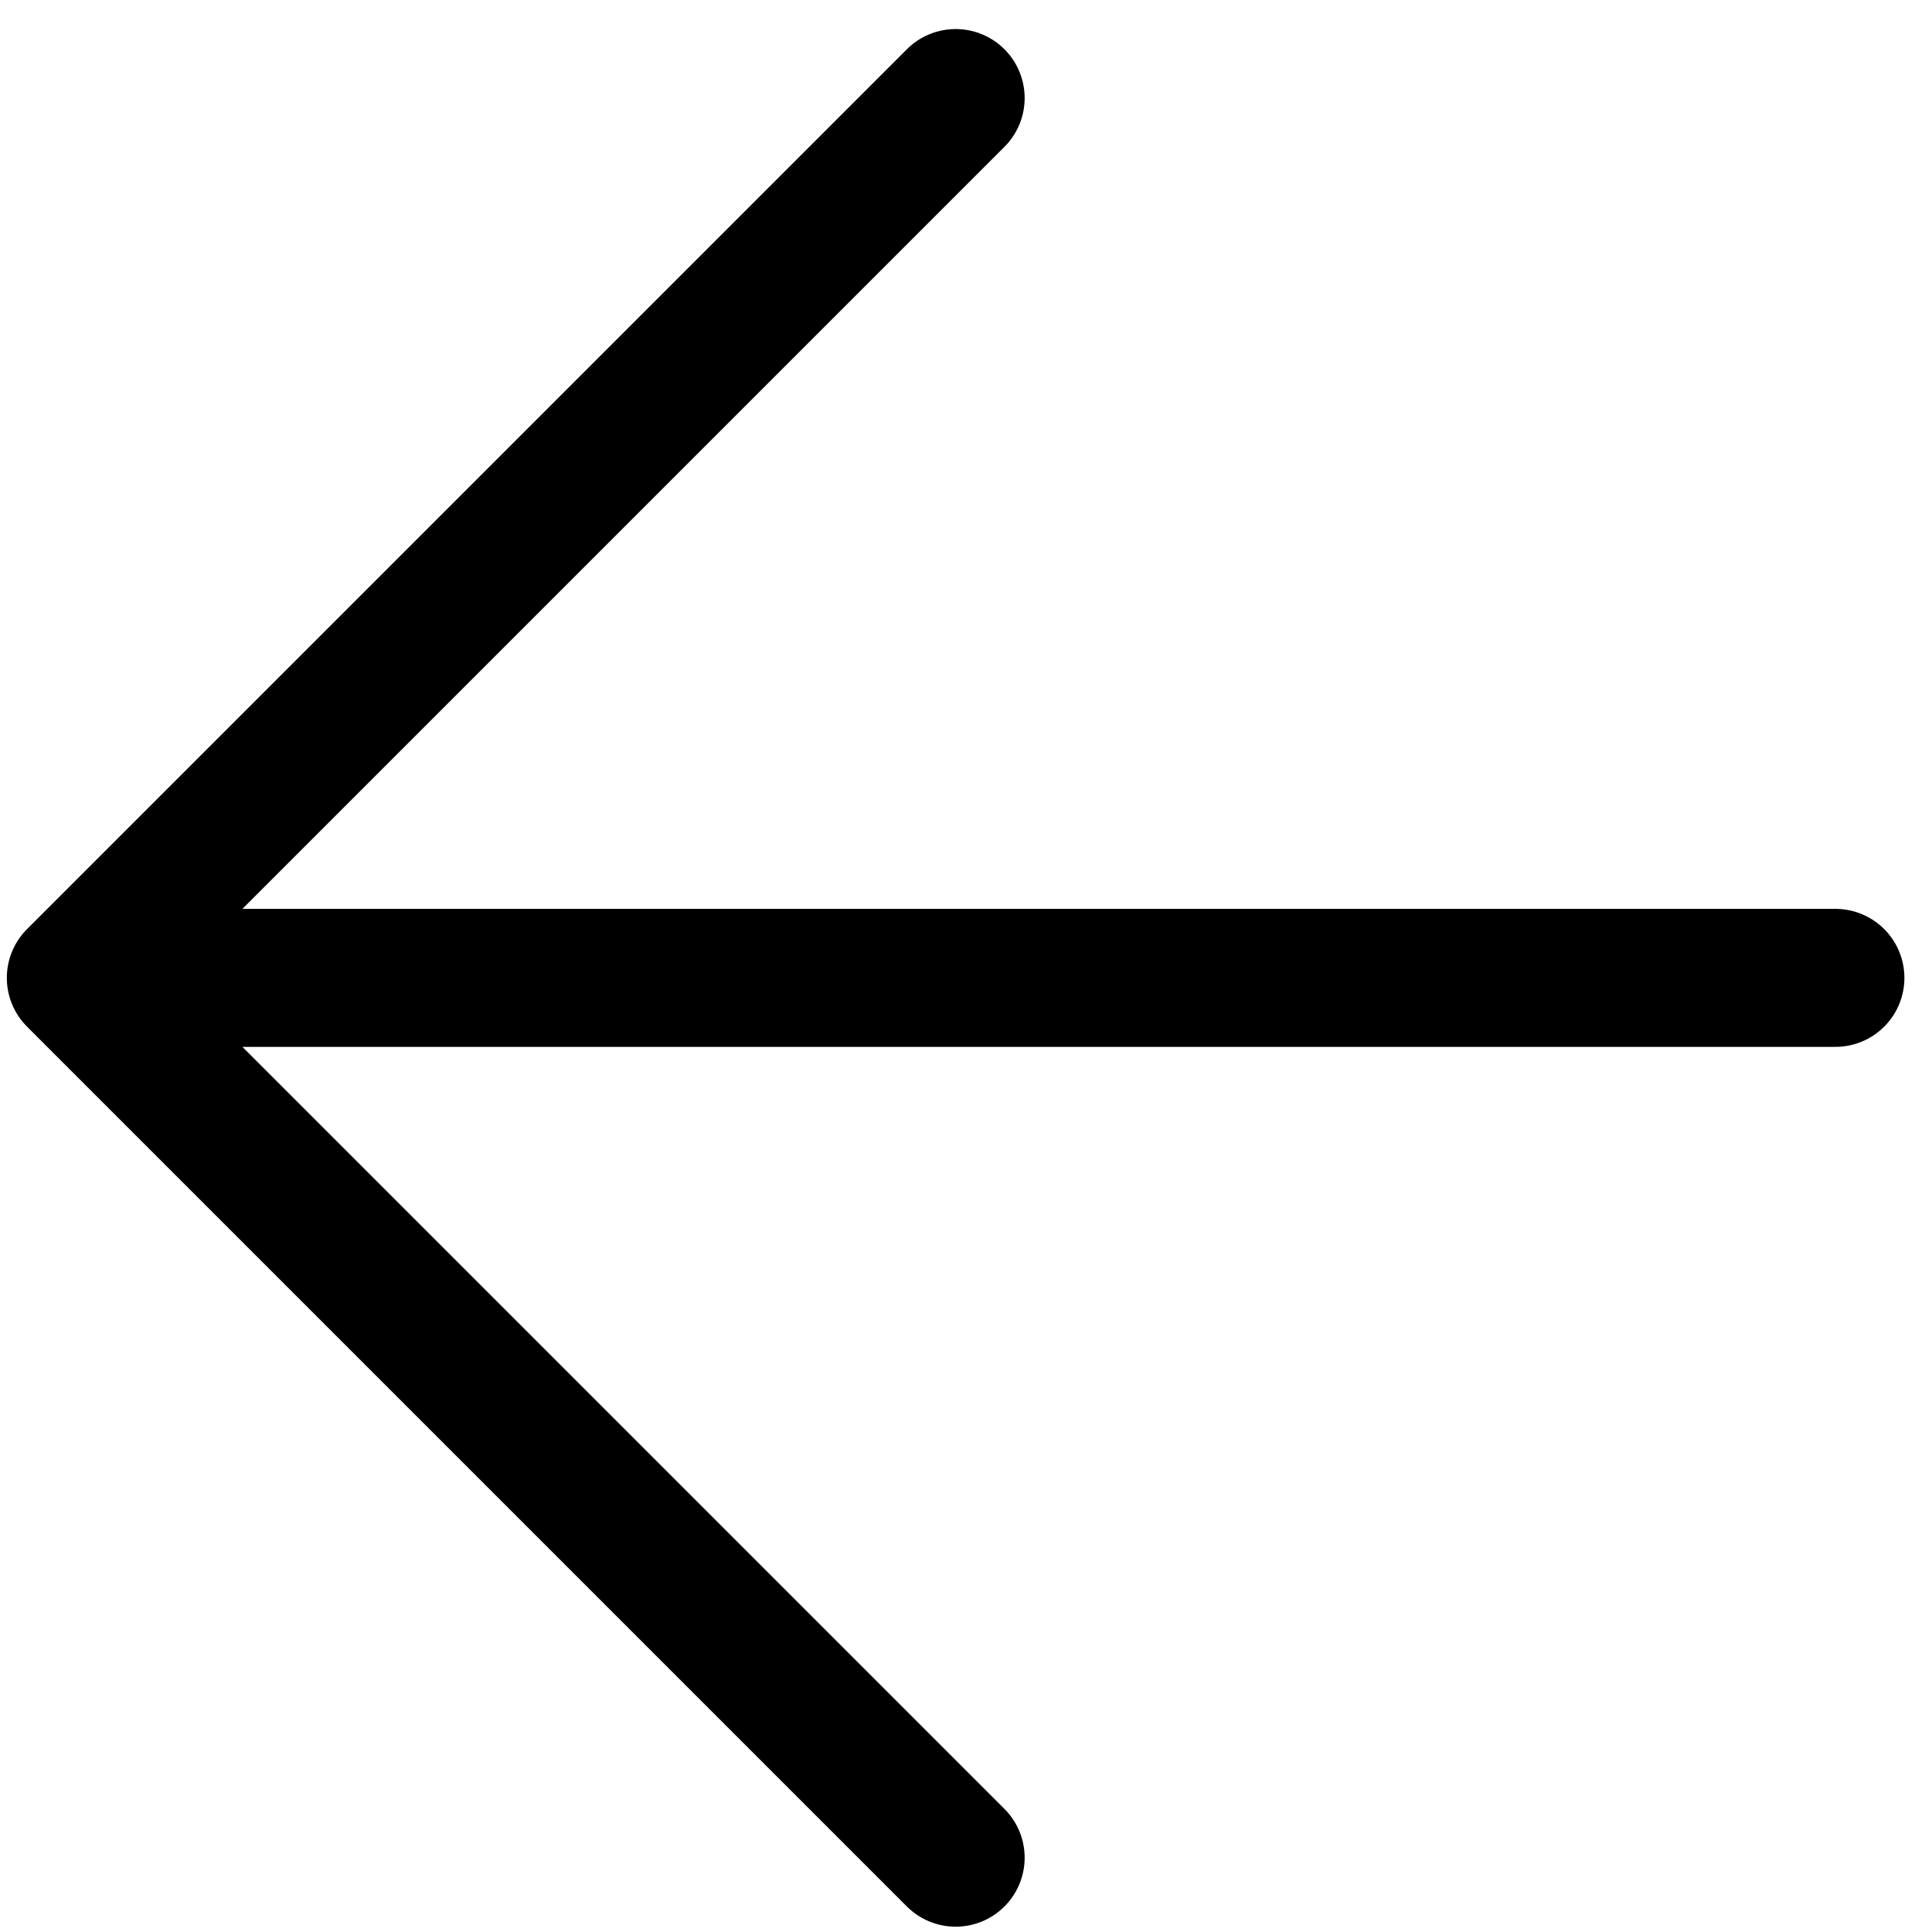
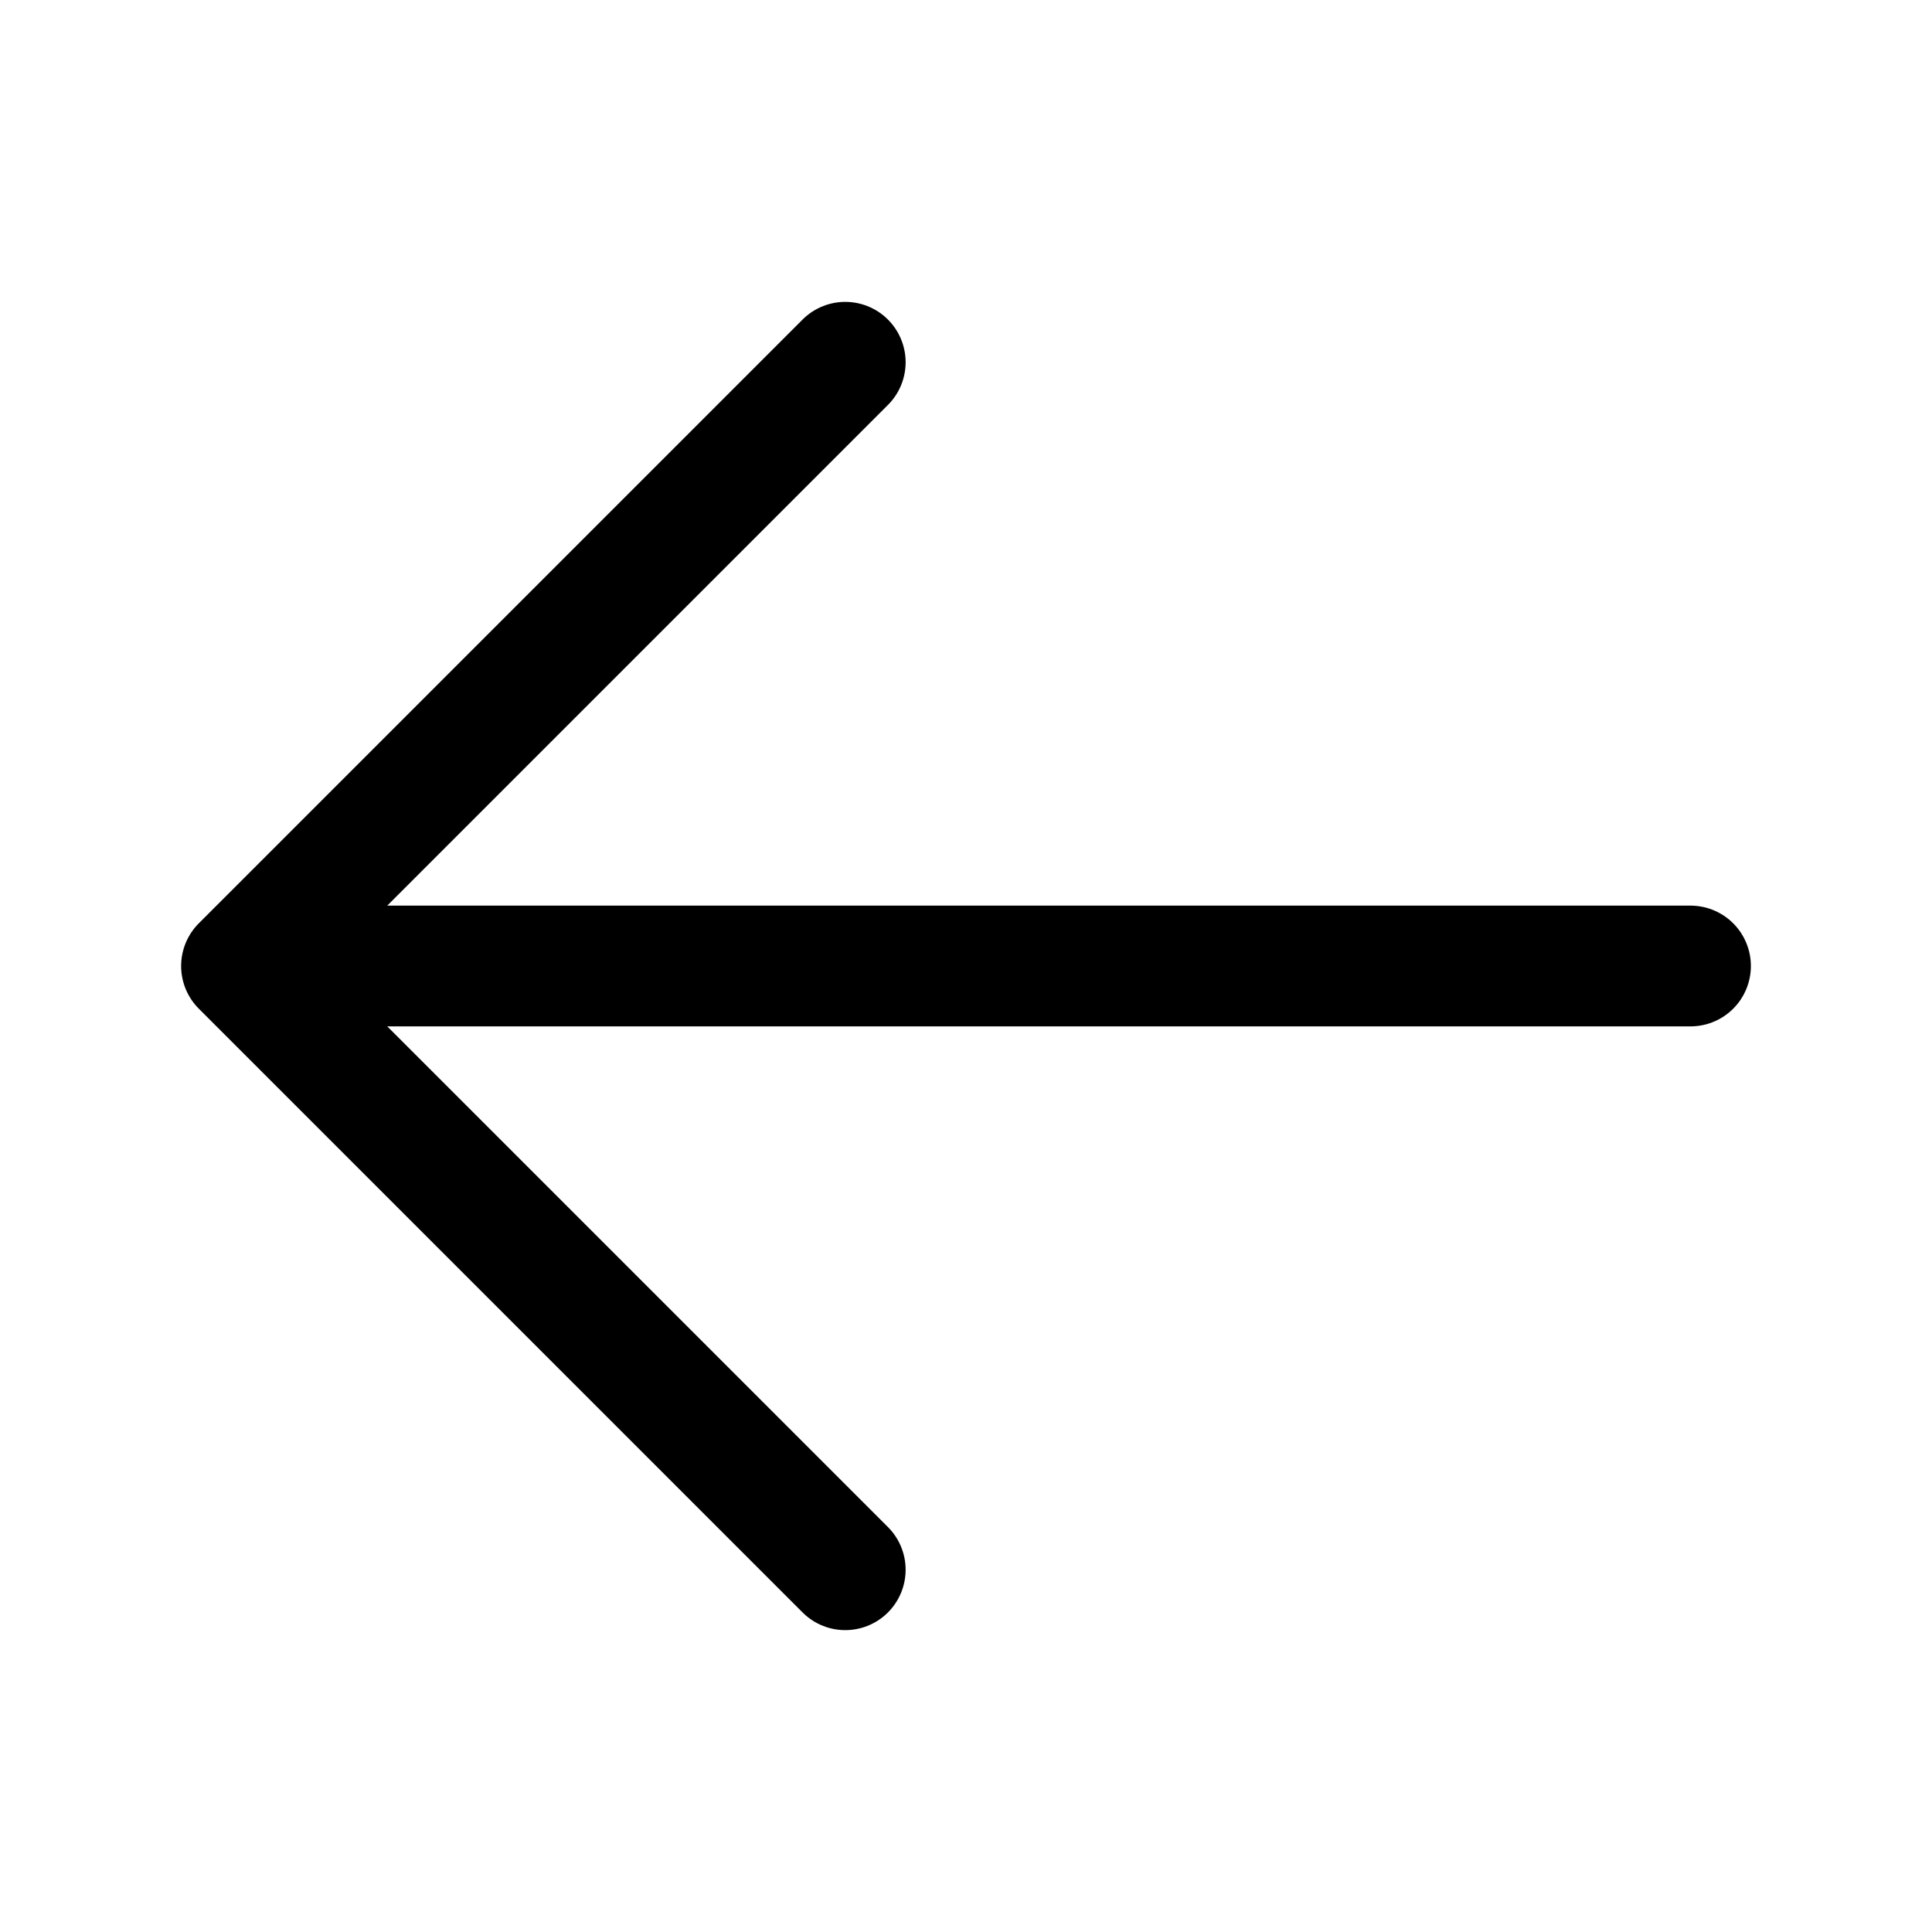
- <svg xmlns="http://www.w3.org/2000/svg" width="28" height="28" viewBox="0 0 28 28" fill="none">
-   <path d="M26.6 14.172H1.099M1.099 14.172L13.85 26.923M1.099 14.172L13.85 1.421" stroke="#000" stroke-width="2" stroke-linecap="round" stroke-linejoin="round" />
+ <svg xmlns="http://www.w3.org/2000/svg" fill="none" viewBox="0 0 24 24" stroke-width="1.5" stroke="currentColor" class="size-6">
+   <path stroke-linecap="round" stroke-linejoin="round" d="M10.5 19.5 3 12m0 0 7.5-7.5M3 12h18" />
</svg>
